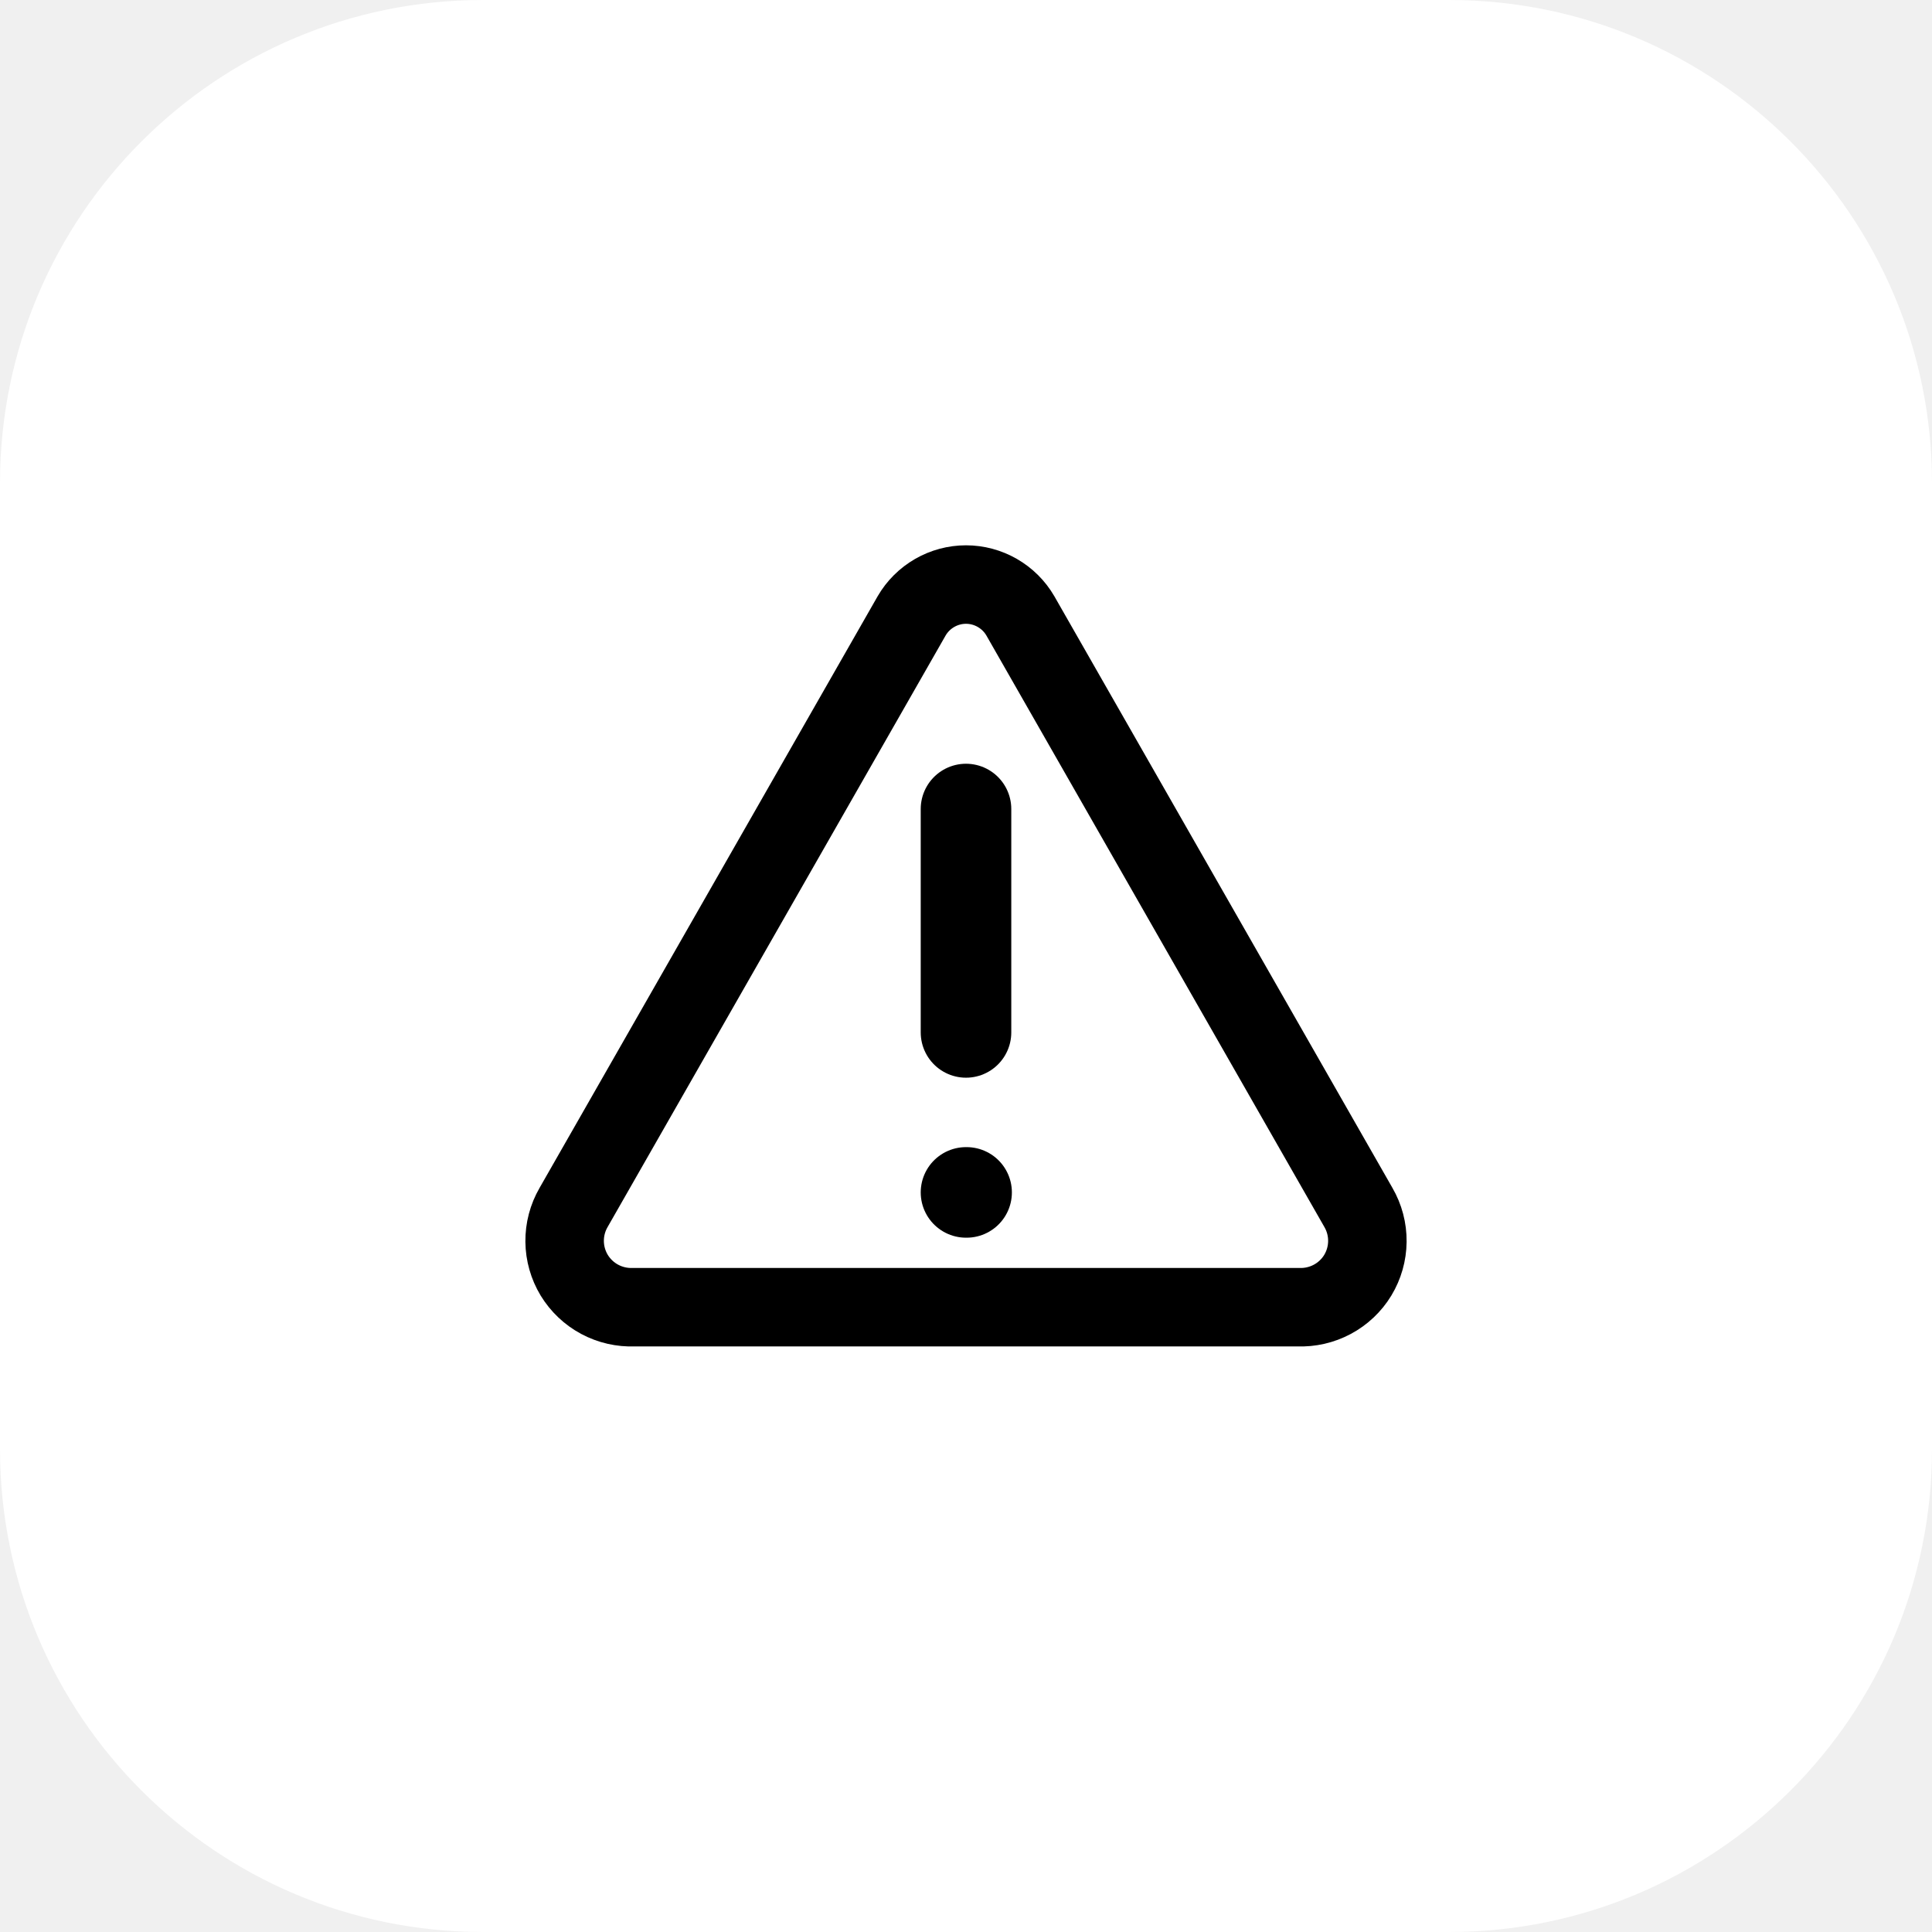
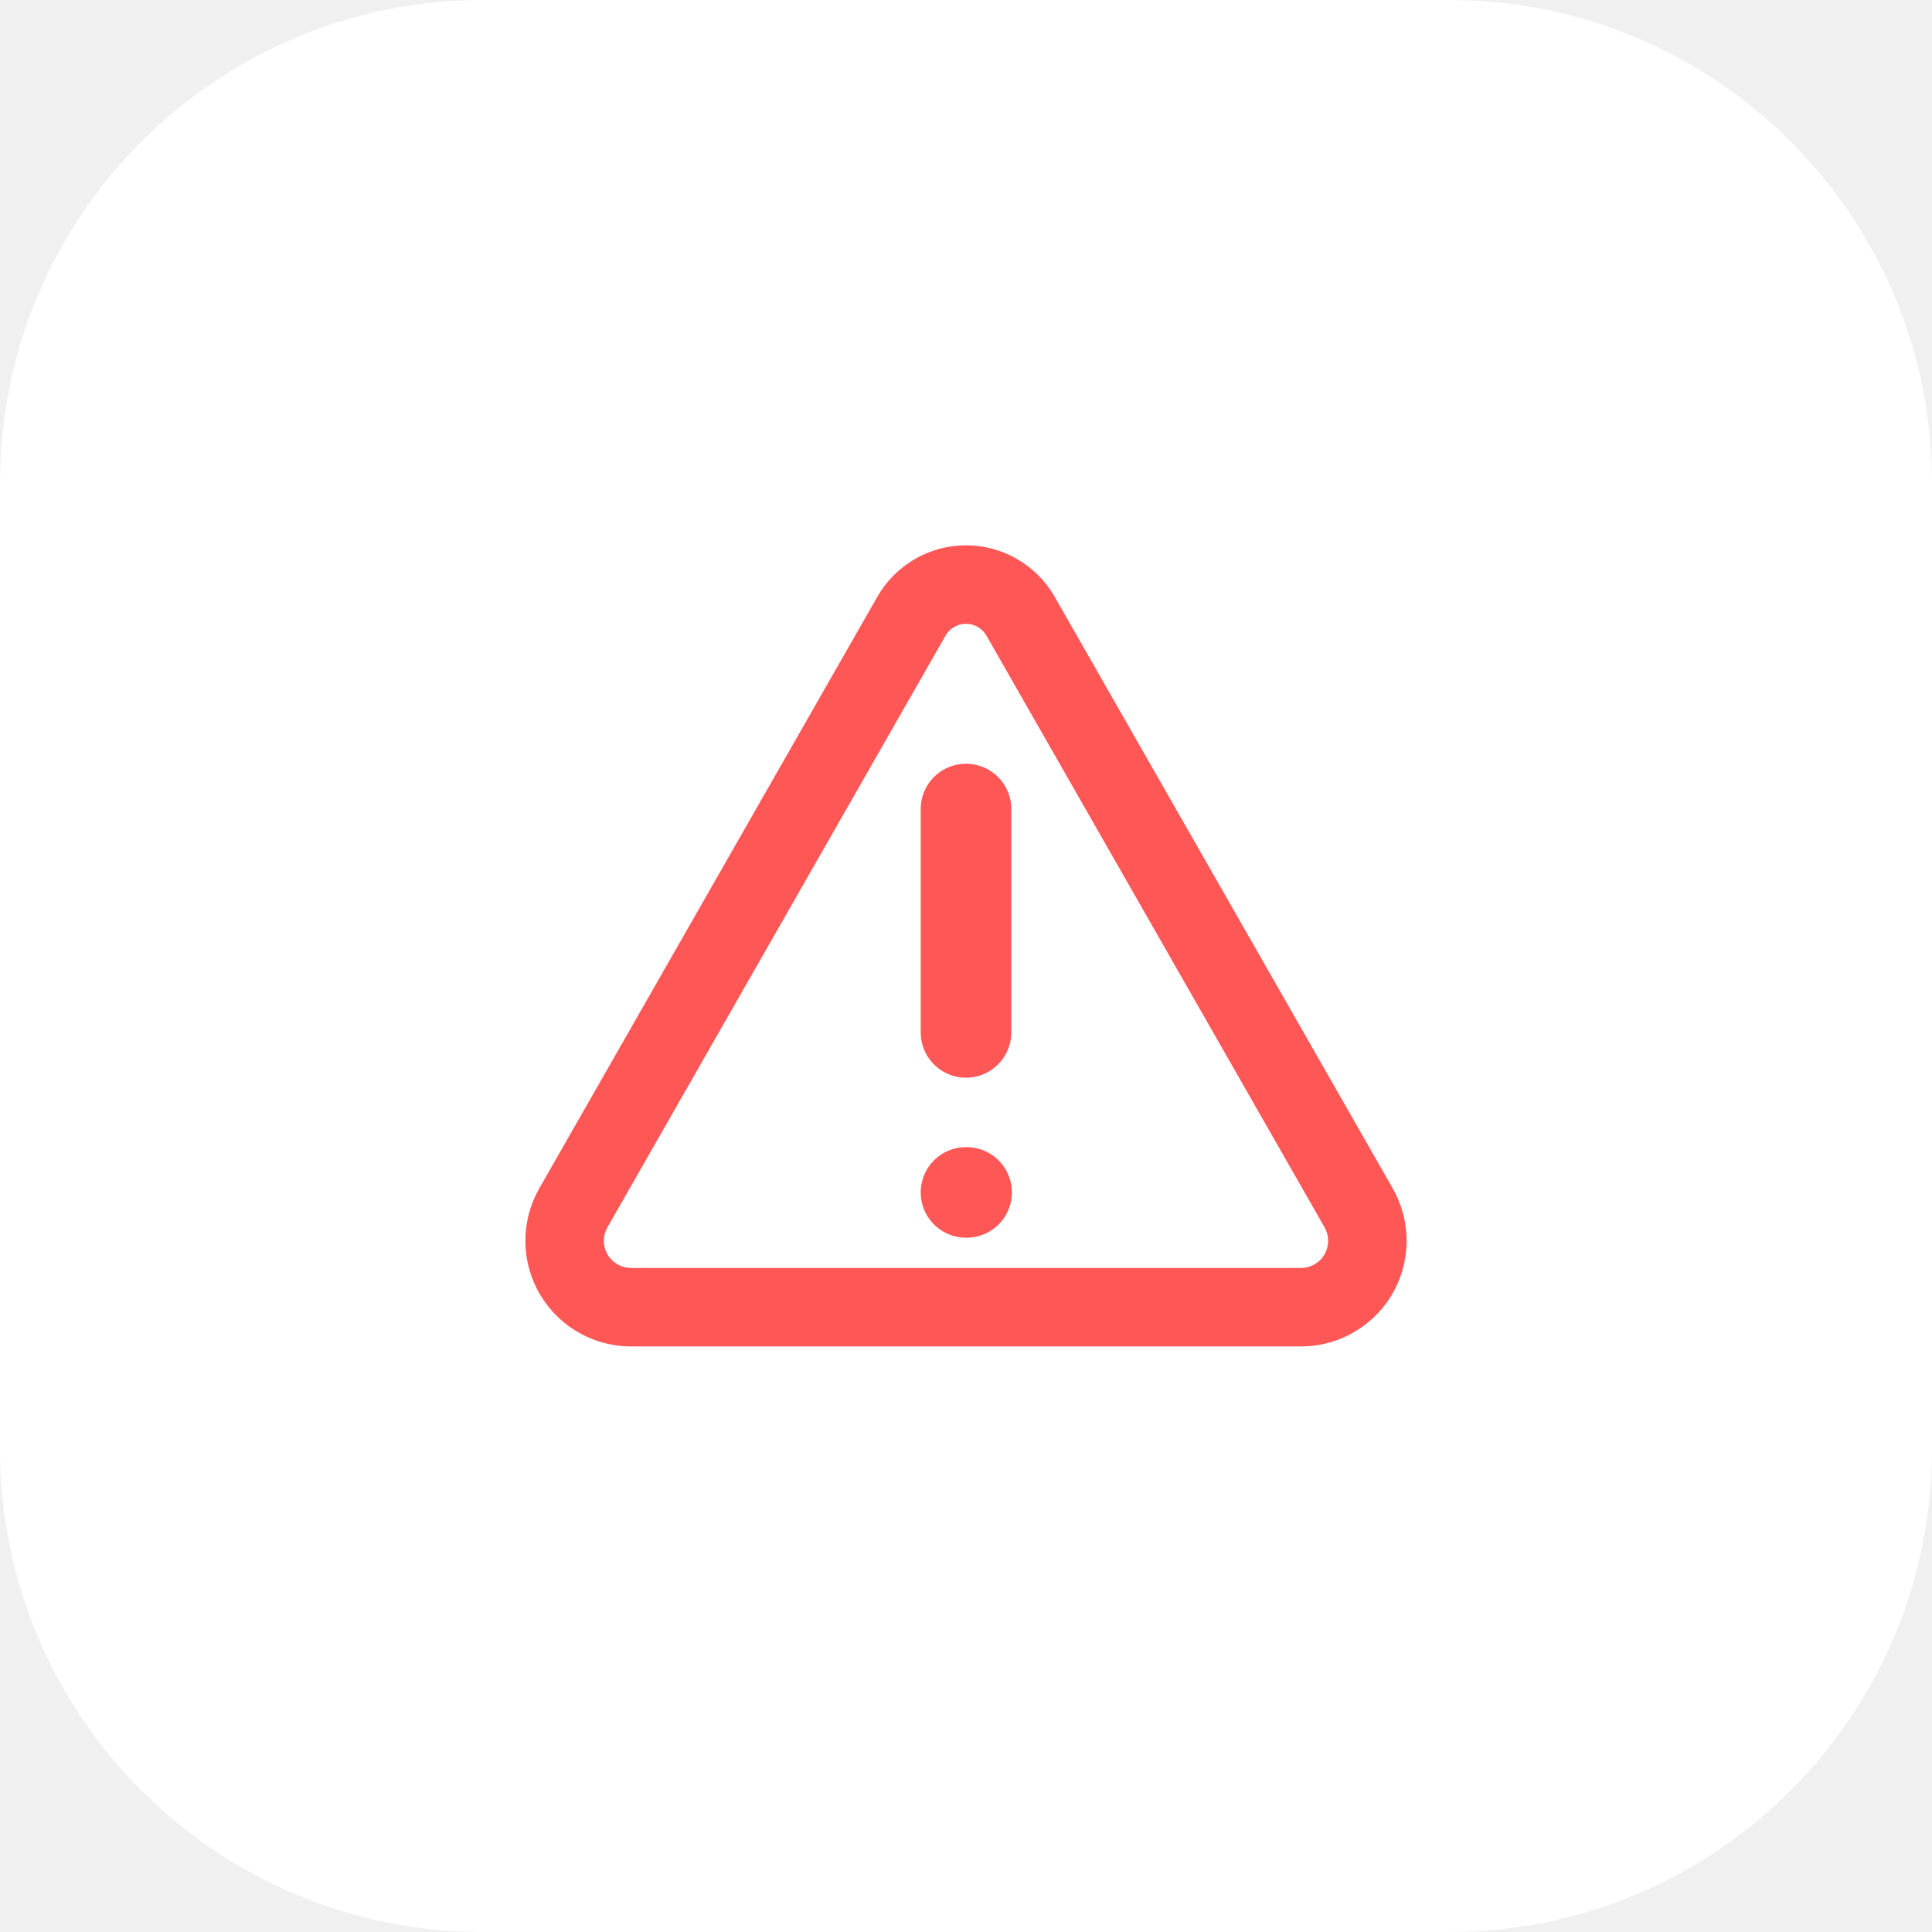
<svg xmlns="http://www.w3.org/2000/svg" width="32" height="32" viewBox="0 0 32 32" fill="none">
  <rect width="32" height="32" rx="8" fill="white" />
-   <path d="M15.1 10.2L9.5 20C9.401 20.171 9.35 20.365 9.352 20.563C9.354 20.76 9.409 20.953 9.511 21.122C9.614 21.29 9.759 21.428 9.933 21.521C10.107 21.614 10.303 21.659 10.5 21.651H21.5C21.697 21.659 21.893 21.614 22.067 21.521C22.241 21.428 22.387 21.29 22.489 21.122C22.591 20.953 22.646 20.76 22.648 20.563C22.65 20.365 22.599 20.171 22.5 20L16.9 10.2C16.809 10.043 16.677 9.912 16.519 9.821C16.361 9.73 16.182 9.682 16 9.682C15.818 9.682 15.639 9.73 15.481 9.821C15.323 9.912 15.191 10.043 15.1 10.2Z" stroke-width="1.3" stroke="currentColor" />
-   <path d="M16 13.4V17.1M16 19.75H16.01" stroke-width="1.5" stroke-linecap="round" stroke="currentColor" />
+   <path d="M15.1 10.2L9.5 20C9.401 20.171 9.35 20.365 9.352 20.563C9.354 20.76 9.409 20.953 9.511 21.122C9.614 21.29 9.759 21.428 9.933 21.521C10.107 21.614 10.303 21.659 10.5 21.651H21.5C21.697 21.659 21.893 21.614 22.067 21.521C22.241 21.428 22.387 21.29 22.489 21.122C22.591 20.953 22.646 20.76 22.648 20.563C22.65 20.365 22.599 20.171 22.5 20L16.9 10.2C16.809 10.043 16.677 9.912 16.519 9.821C16.361 9.73 16.182 9.682 16 9.682C15.818 9.682 15.639 9.73 15.481 9.821C15.323 9.912 15.191 10.043 15.1 10.2Z" stroke-width="1.3" stroke="#FF5656" />
+   <path d="M16 13.4V17.1M16 19.75H16.01" stroke-width="1.5" stroke-linecap="round" stroke="#FF5656" />
</svg>
